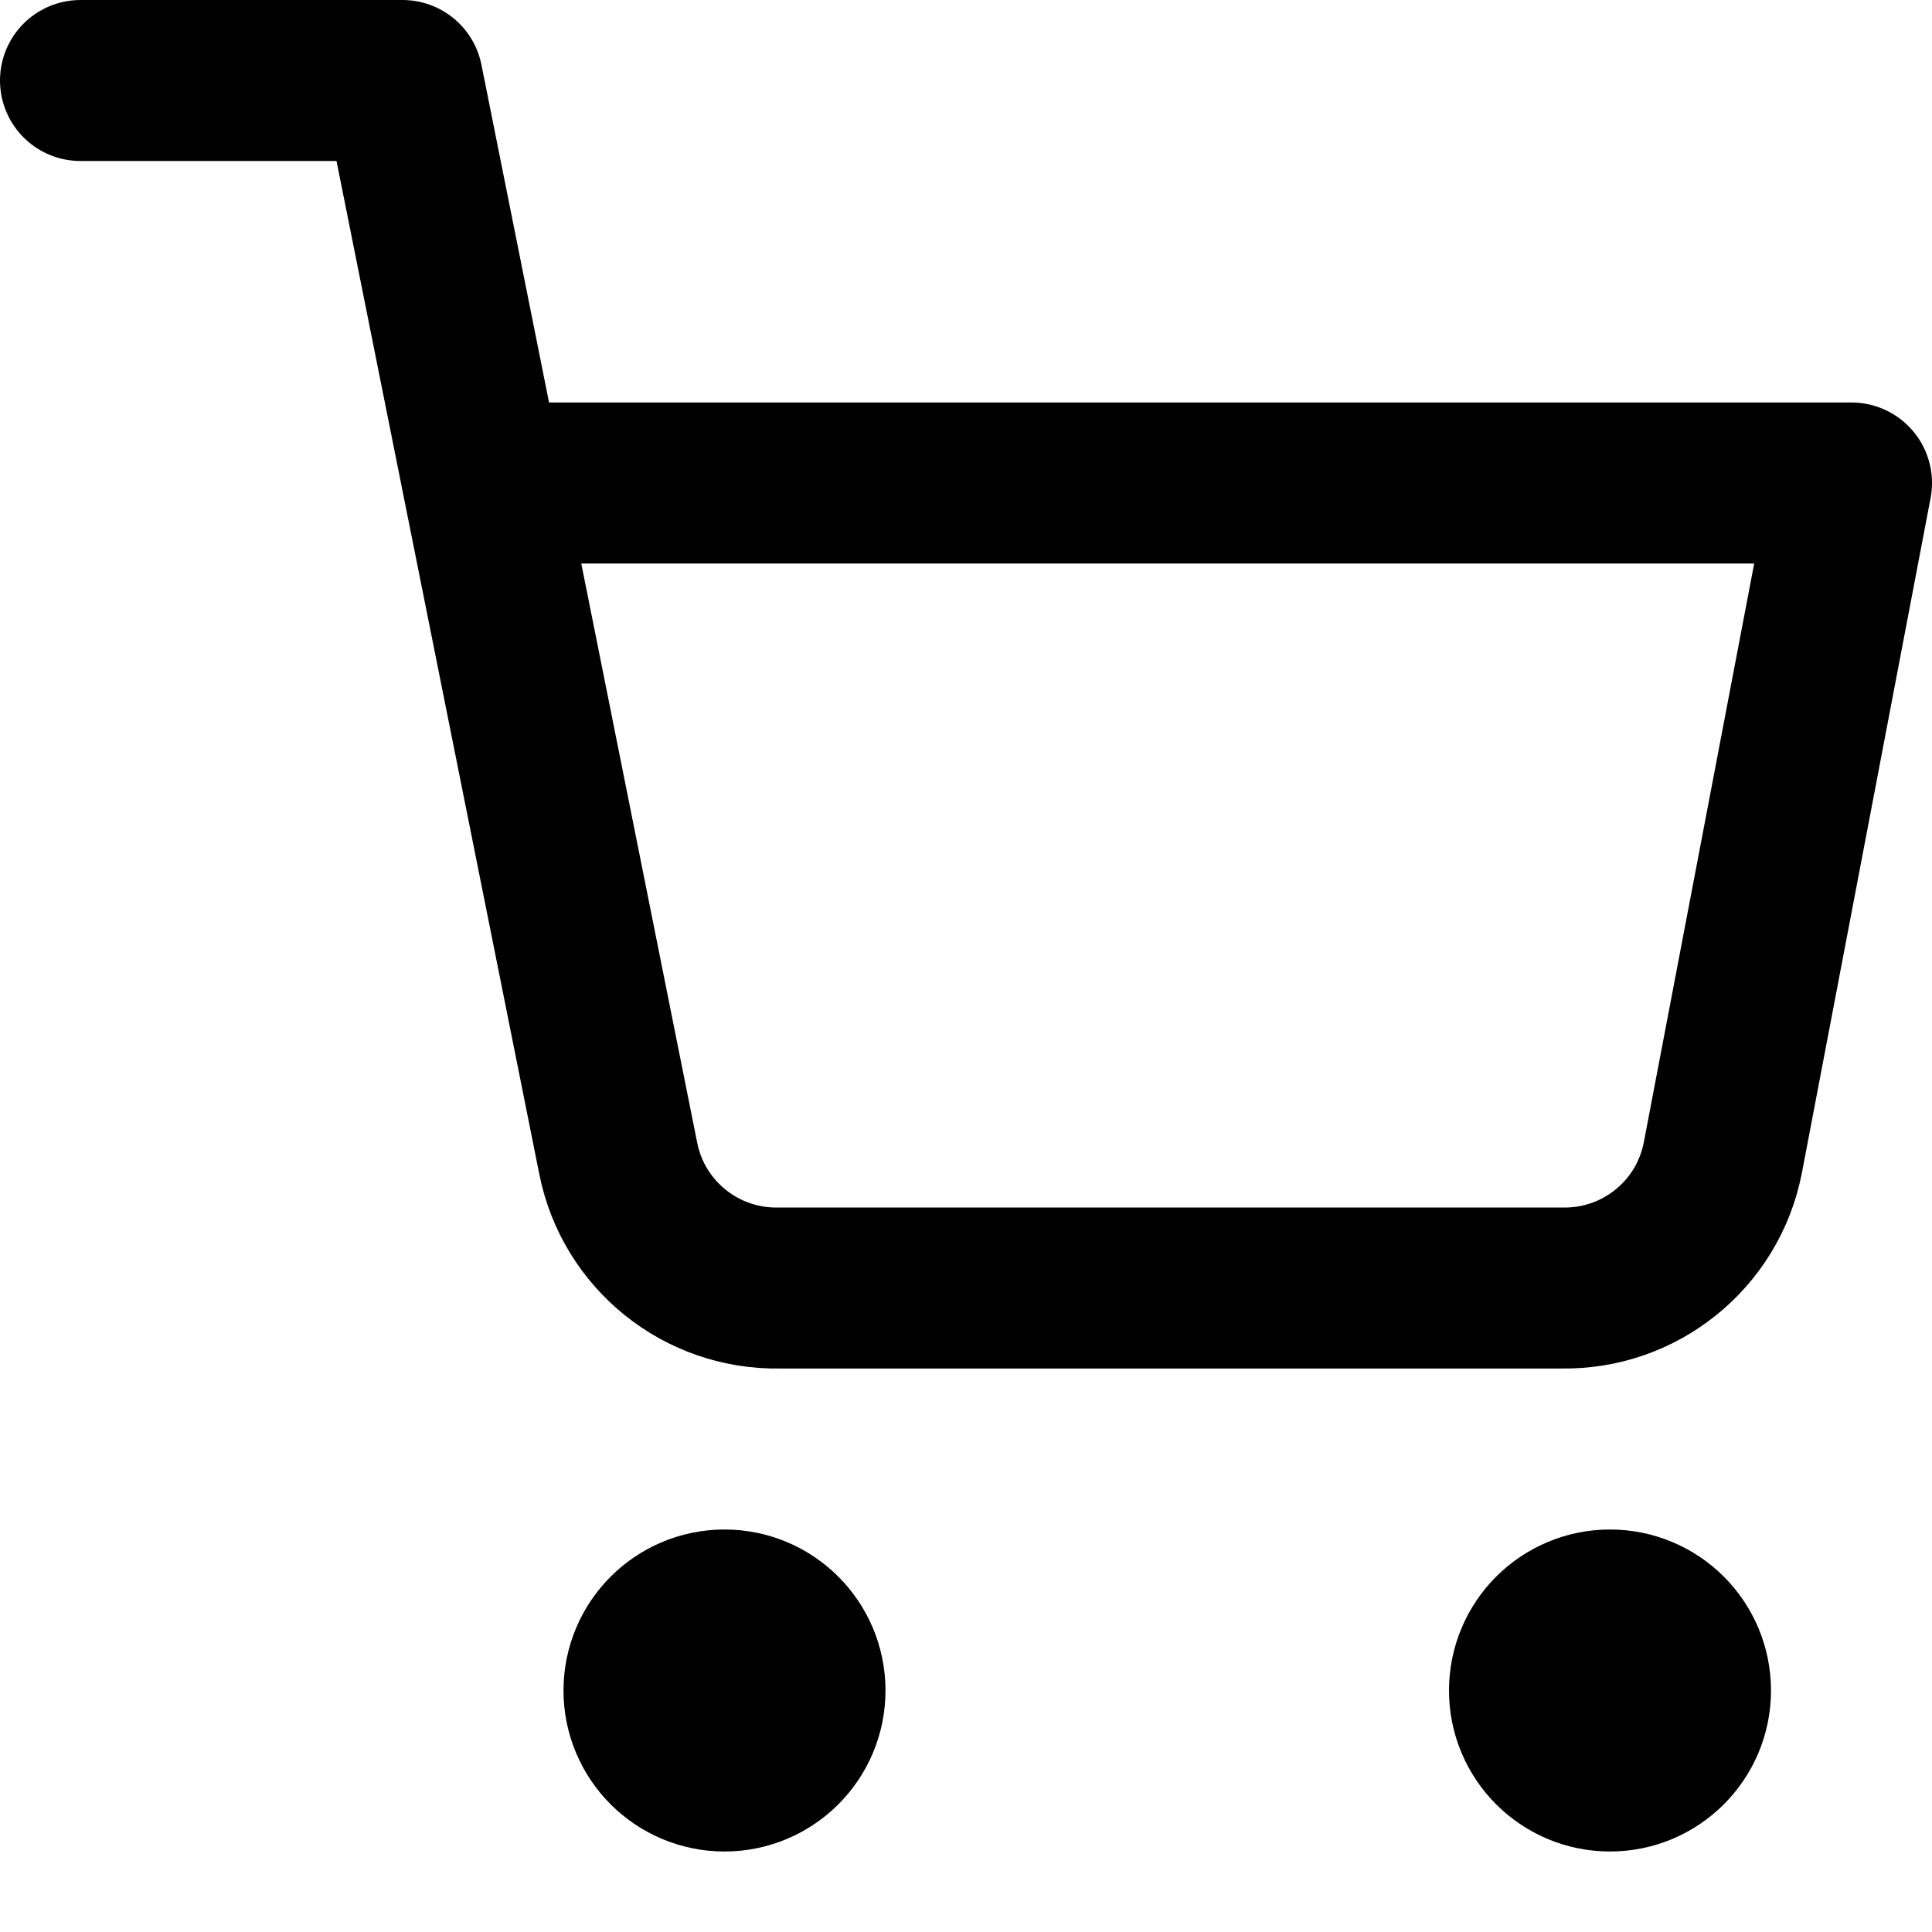
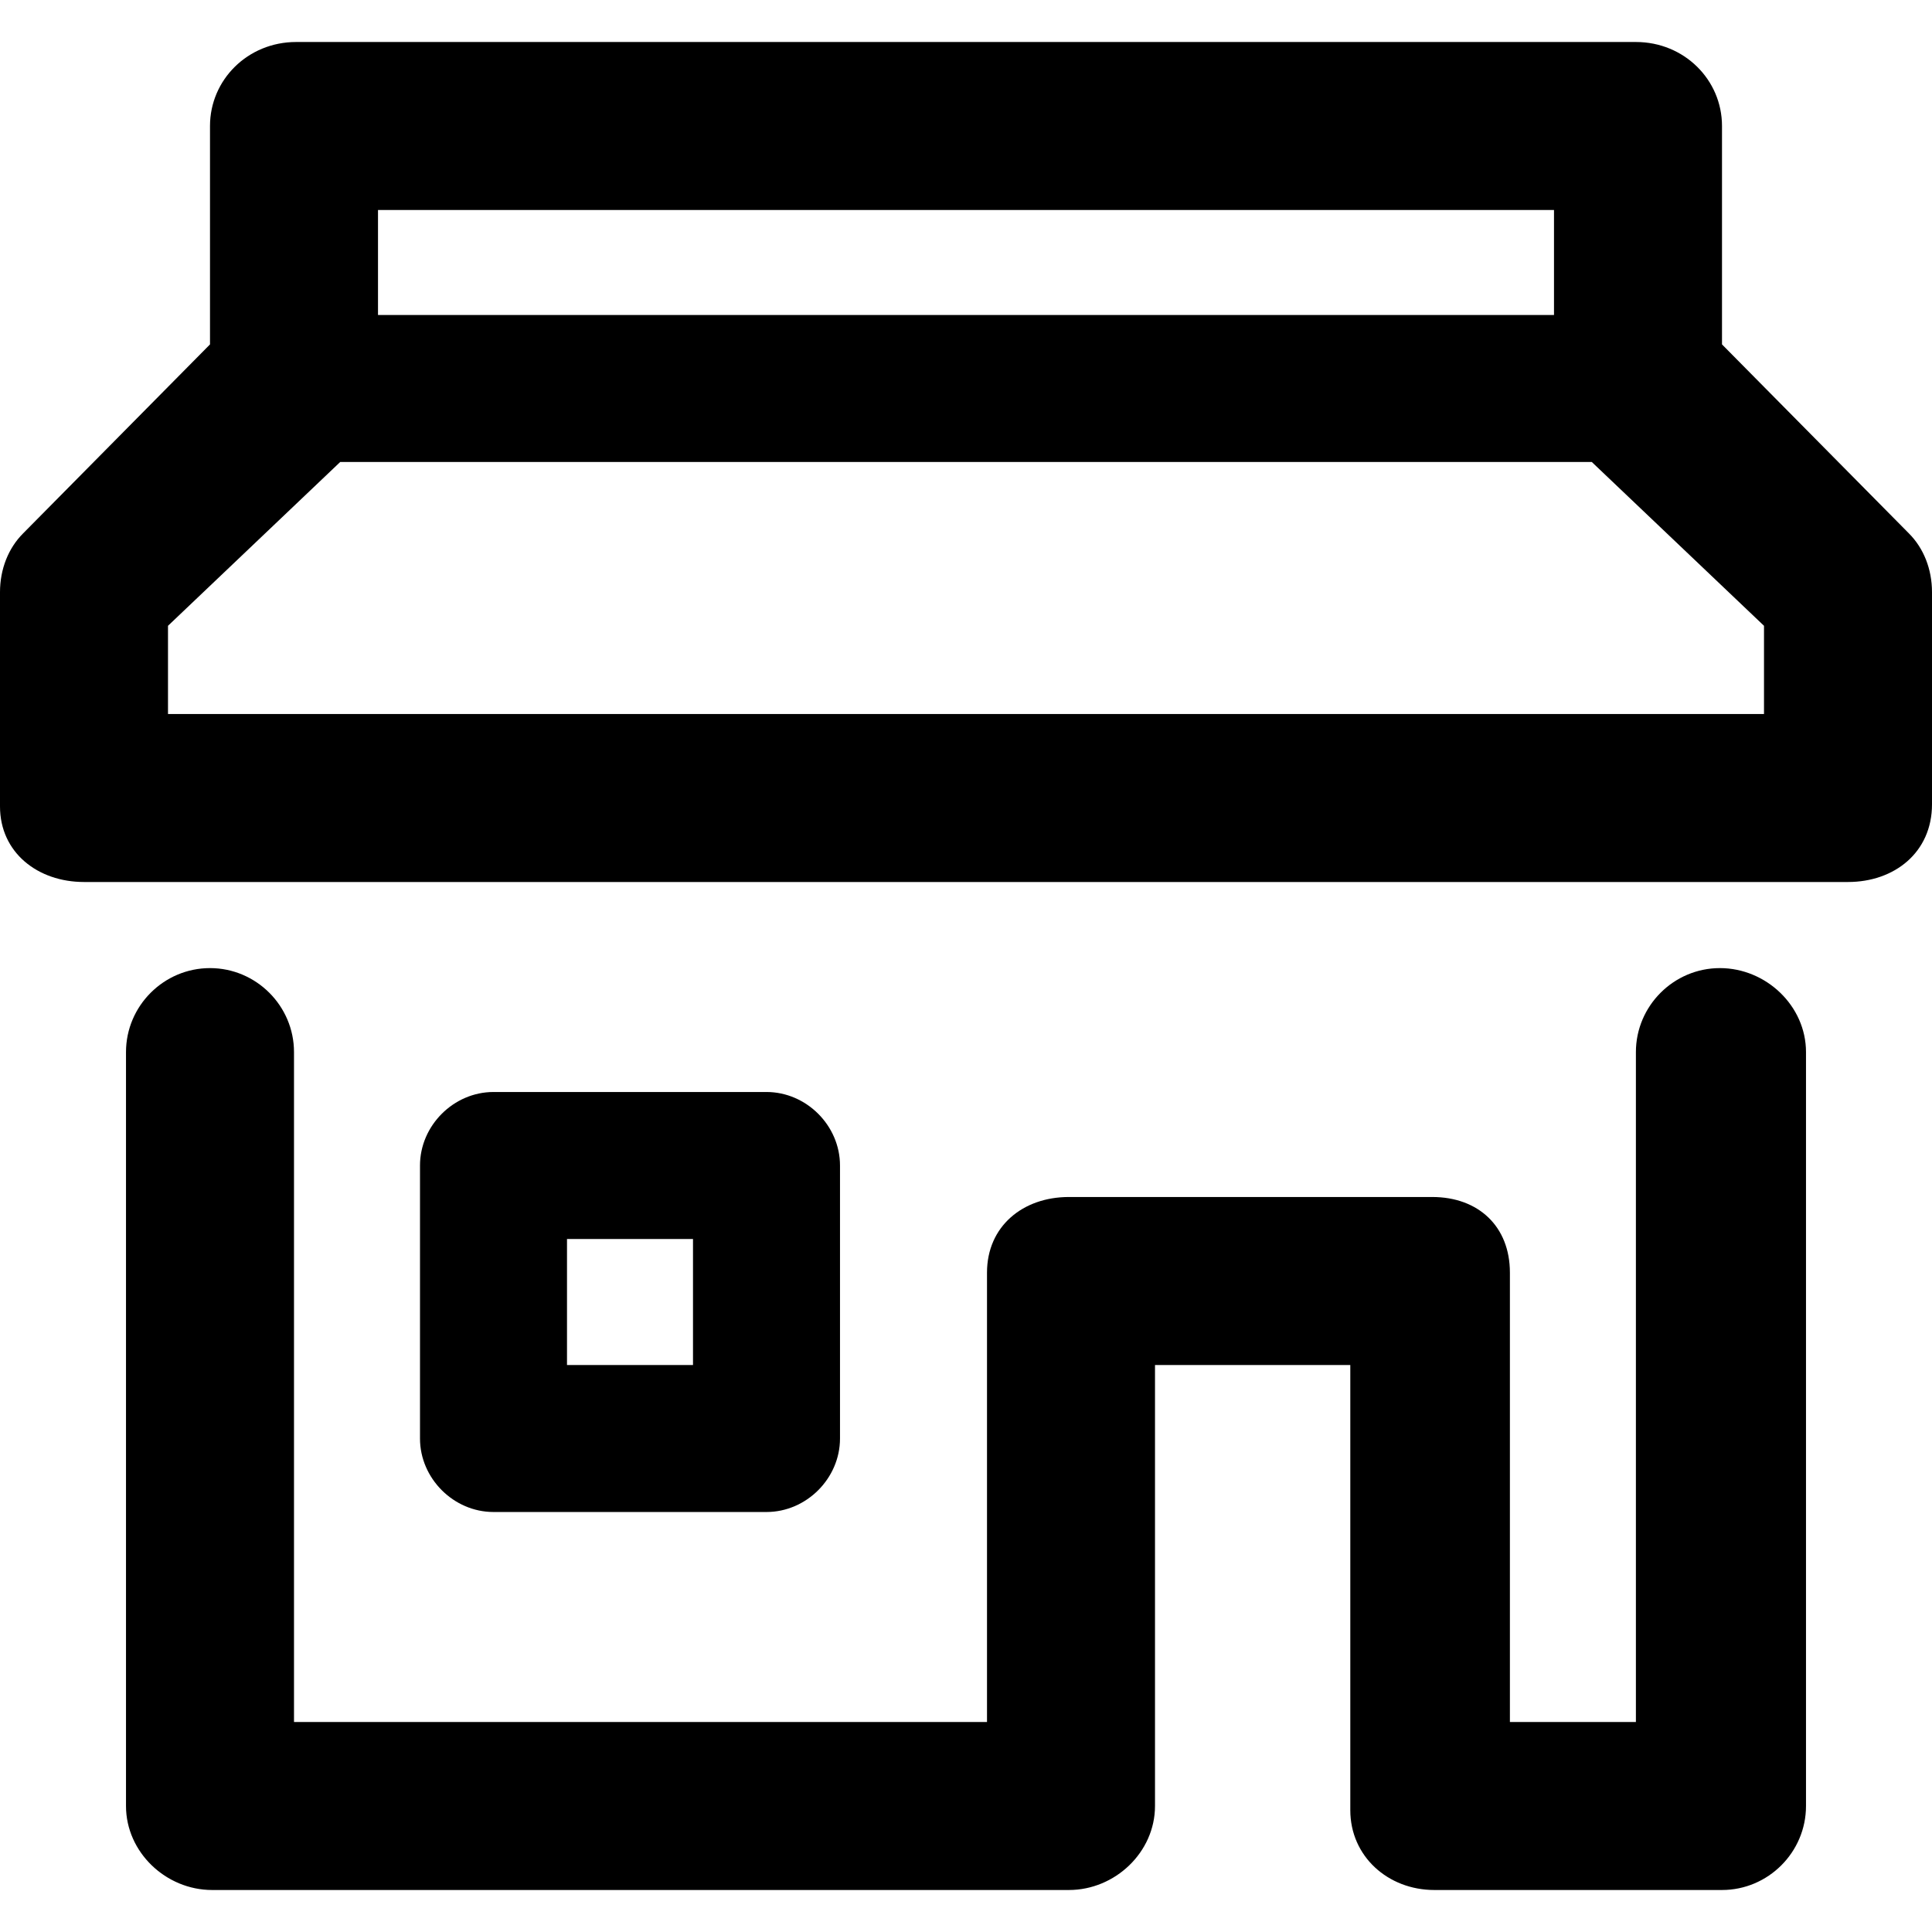
- <svg xmlns="http://www.w3.org/2000/svg" width="24" height="24" viewBox="0 0 24 24" fill="none" stroke="currentColor" stroke-width="2" stroke-linecap="round" stroke-linejoin="round" class="feather feather-shopping-cart">
-   <circle cx="9" cy="21" r="1" />
-   <circle cx="20" cy="21" r="1" />
-   <path d="M1 1h4l2.68 13.39a2 2 0 0 0 2 1.61h9.72a2 2 0 0 0 2-1.61L23 6H6" />
+ <svg xmlns="http://www.w3.org/2000/svg" class="svg-icon" style="width: 1em;height: 1em;vertical-align: middle;fill: currentColor;overflow: hidden;" viewBox="0 0 1024 1024" version="1.1">
+   <path d="M445.217 617.739c0-21.148-17.809-38.957-38.957-38.957h-144.696c-21.148 0-38.957 17.809-38.957 38.957v144.696c0 21.148 17.809 38.957 38.957 38.957h144.696c21.148 0 38.957-17.809 38.957-38.957v-144.696zM300.522 656.696h66.783v66.783h-66.783v-66.783z m711.235-373.983l-99.061-100.174V66.783c0-24.487-20.035-44.522-45.635-44.522H156.939C131.339 22.261 111.304 42.296 111.304 66.783v115.757l-99.061 100.174c-7.791 7.791-12.243 18.922-12.243 31.165v113.53C0 451.896 20.035 467.478 44.522 467.478h934.957c24.487 0 44.522-15.583 44.522-41.183V313.878c0-12.243-4.452-23.374-12.243-31.165zM823.652 111.304v55.652H200.348v-55.652h623.304z m111.304 267.13H89.043v-46.748l91.27-86.817h663.374l91.27 86.817V378.435z m22.261 179.2V957.217c0 24.487-20.035 44.522-44.522 44.522H760.209c-24.487 0-44.522-17.809-44.522-42.296V723.478H612.174v233.739c0 24.487-21.148 44.522-45.635 44.522H112.417C87.93 1001.739 66.783 981.704 66.783 957.217V557.635c0-24.487 20.035-44.522 44.522-44.522s44.522 20.035 44.522 44.522V912.696h367.304V674.504c0-24.487 18.922-40.07 43.409-40.07h192.557c24.487 0 41.183 15.583 41.183 40.07V912.696h66.783V557.635c0-24.487 20.035-44.522 44.522-44.522s45.635 20.035 45.635 44.522z" />
</svg>
